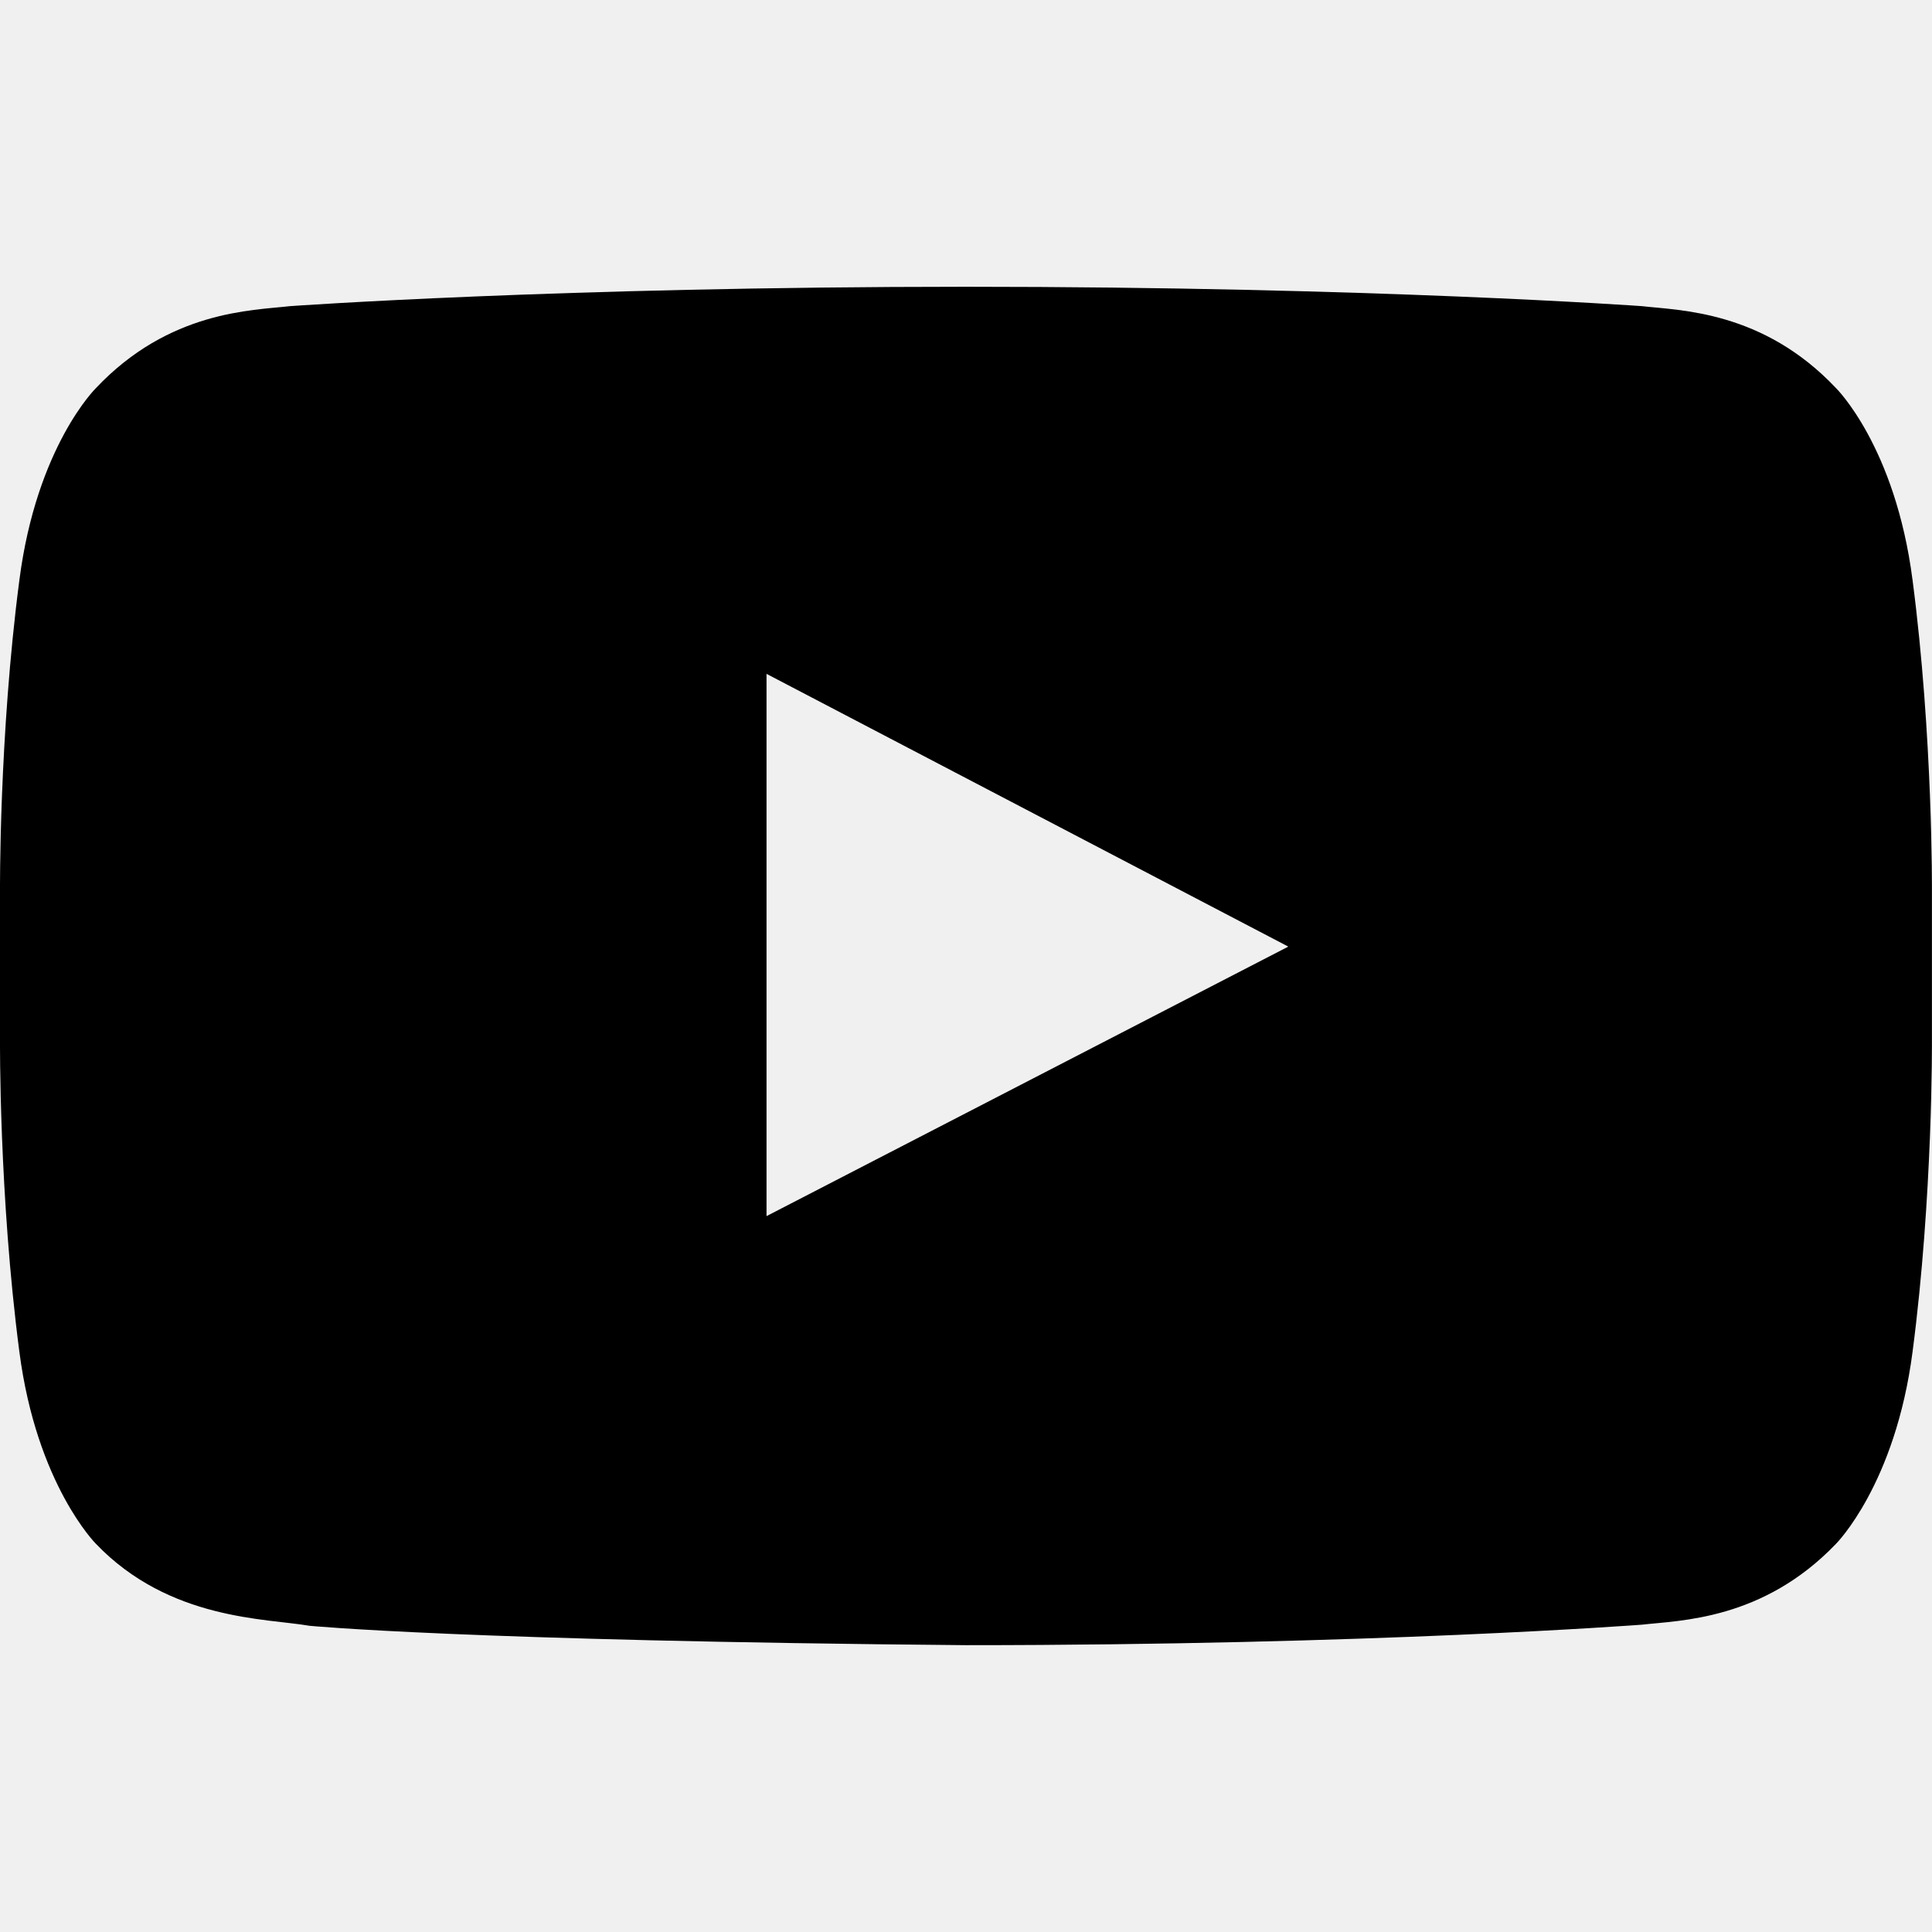
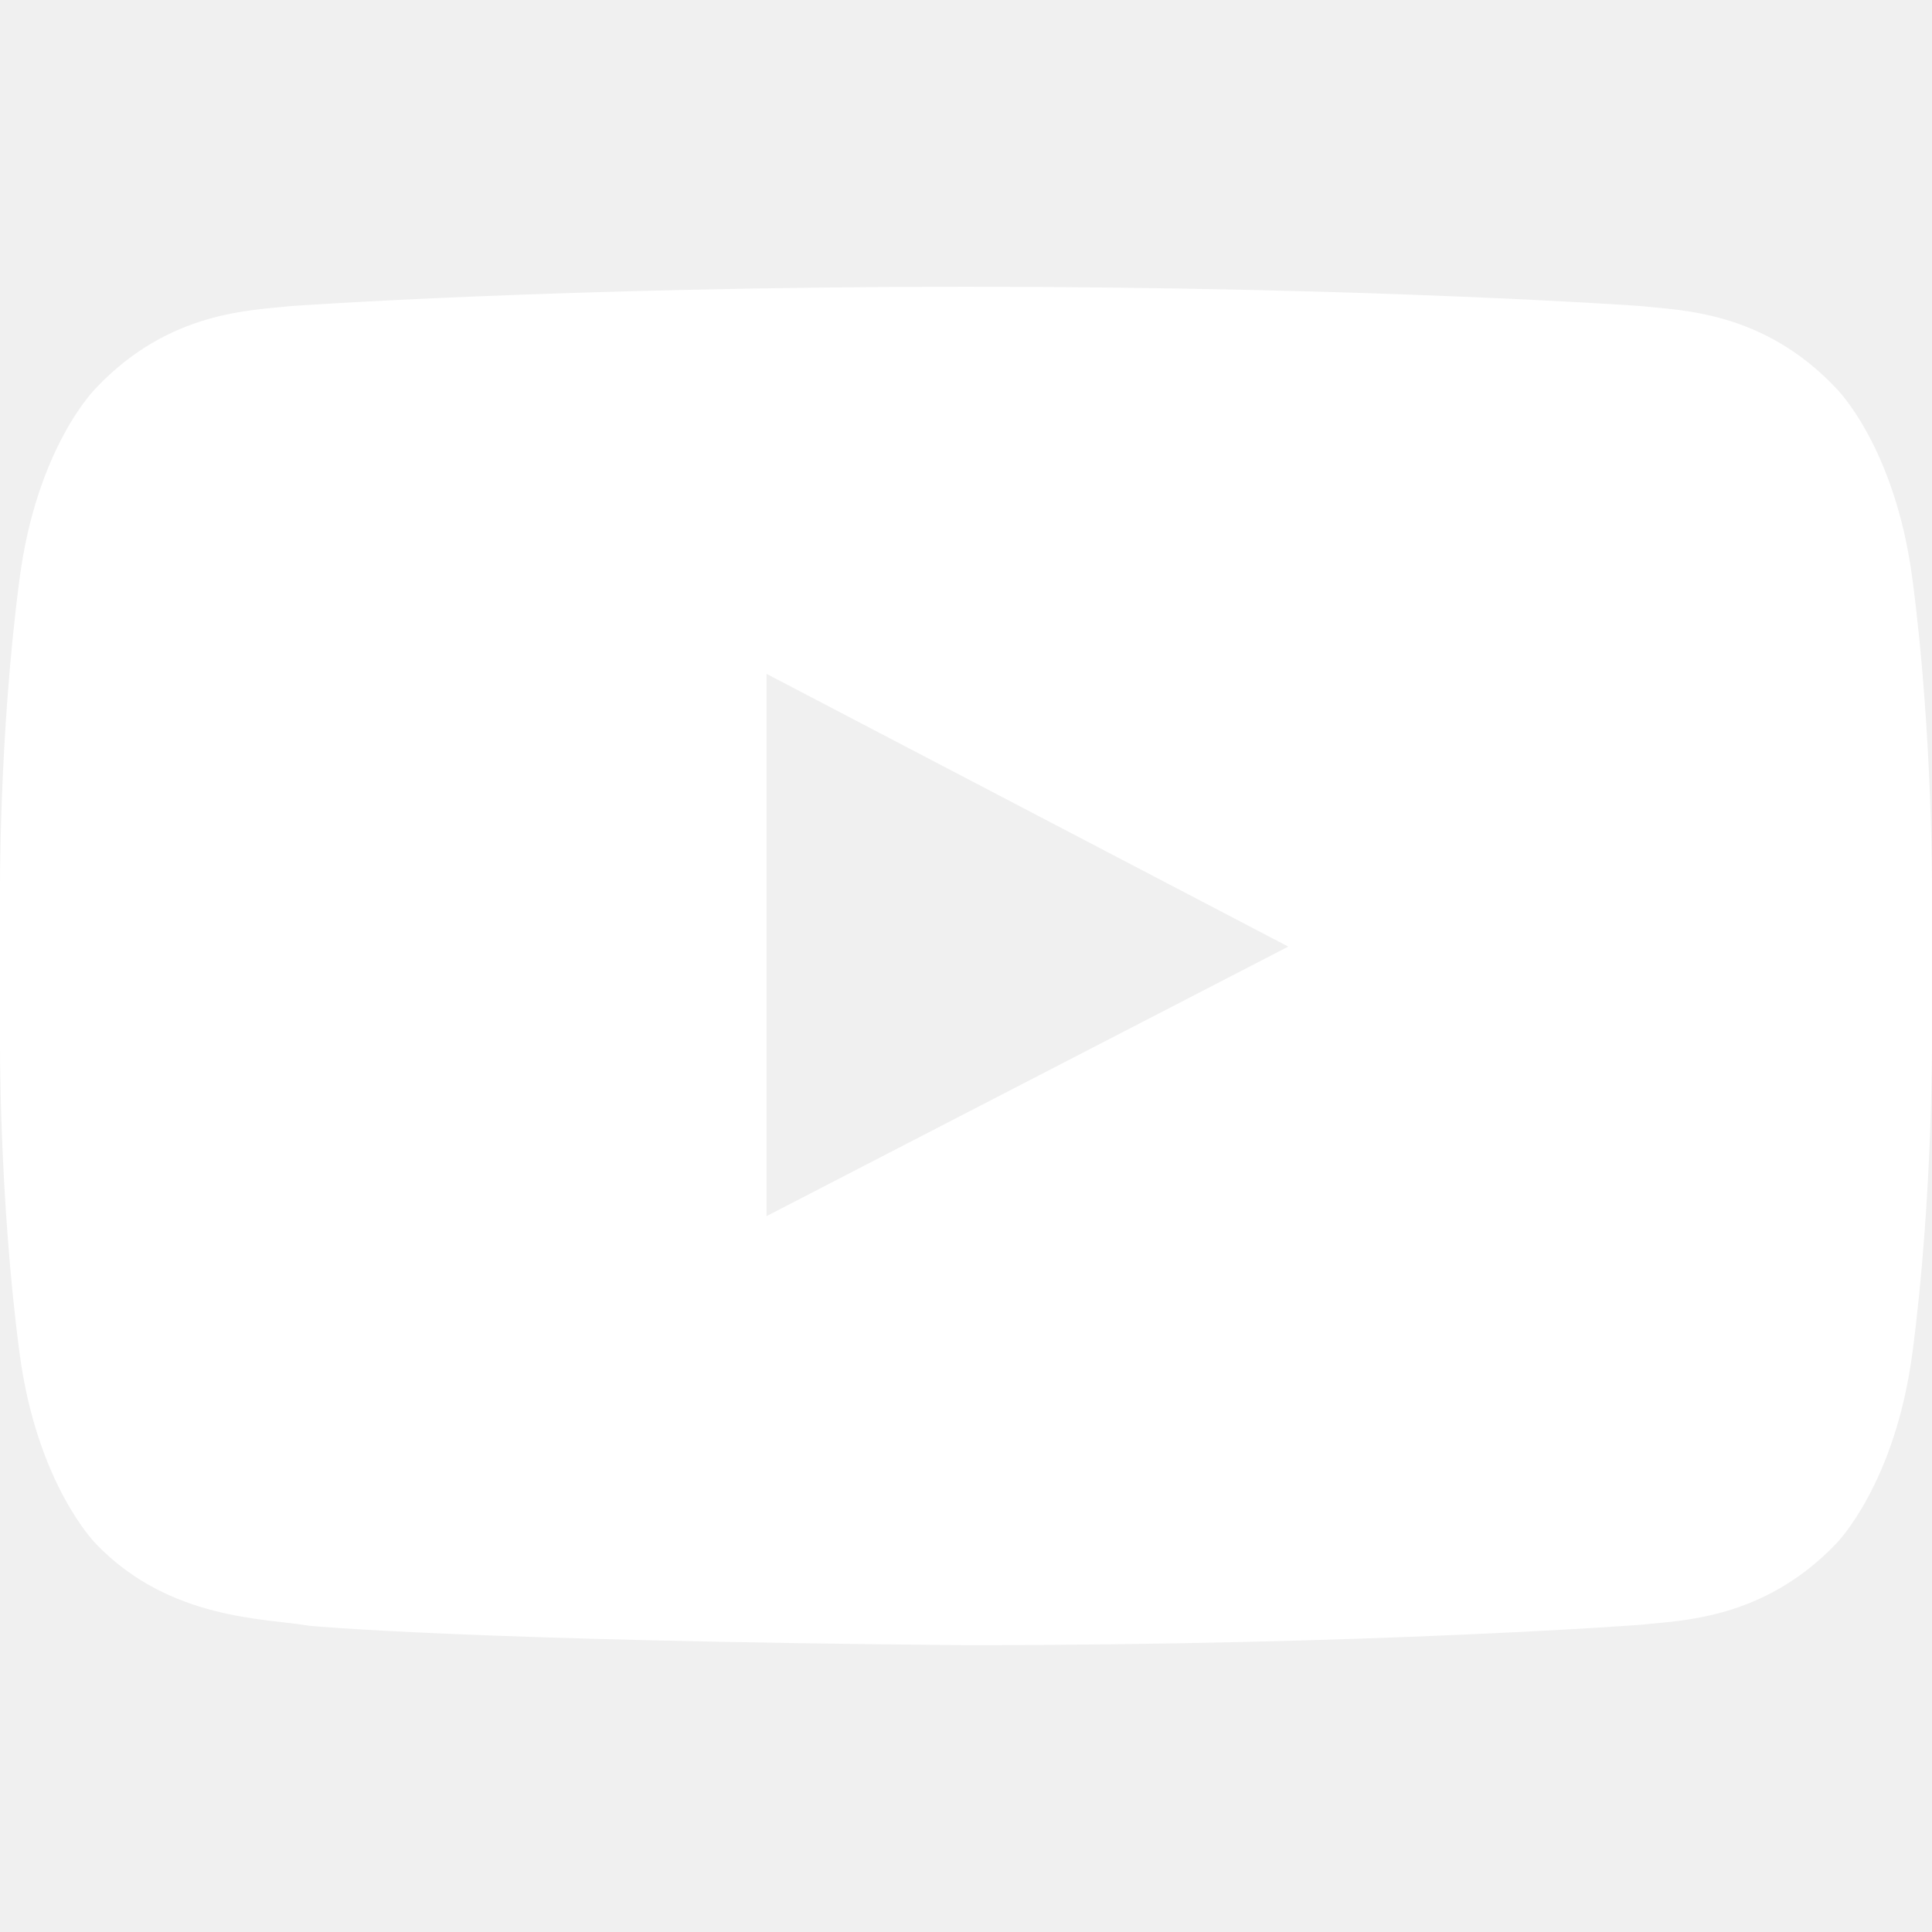
<svg xmlns="http://www.w3.org/2000/svg" version="1.1" width="28" height="28" viewBox="0 0 28 28">
-   <path d="M11.109 17.625l7.562-3.906-7.562-3.953v7.859zM14 4.156c5.891 0 9.797 0.281 9.797 0.281 0.547 0.063 1.75 0.063 2.812 1.188 0 0 0.859 0.844 1.109 2.781 0.297 2.266 0.281 4.531 0.281 4.531v2.125s0.016 2.266-0.281 4.531c-0.25 1.922-1.109 2.781-1.109 2.781-1.062 1.109-2.266 1.109-2.812 1.172 0 0-3.906 0.297-9.797 0.297v0c-7.281-0.063-9.516-0.281-9.516-0.281-0.625-0.109-2.031-0.078-3.094-1.188 0 0-0.859-0.859-1.109-2.781-0.297-2.266-0.281-4.531-0.281-4.531v-2.125s-0.016-2.266 0.281-4.531c0.25-1.937 1.109-2.781 1.109-2.781 1.062-1.125 2.266-1.125 2.812-1.188 0 0 3.906-0.281 9.797-0.281v0z" />
+   <path d="M11.109 17.625l7.562-3.906-7.562-3.953v7.859zM14 4.156c5.891 0 9.797 0.281 9.797 0.281 0.547 0.063 1.75 0.063 2.812 1.188 0 0 0.859 0.844 1.109 2.781 0.297 2.266 0.281 4.531 0.281 4.531v2.125s0.016 2.266-0.281 4.531c-0.25 1.922-1.109 2.781-1.109 2.781-1.062 1.109-2.266 1.109-2.812 1.172 0 0-3.906 0.297-9.797 0.297v0c-7.281-0.063-9.516-0.281-9.516-0.281-0.625-0.109-2.031-0.078-3.094-1.188 0 0-0.859-0.859-1.109-2.781-0.297-2.266-0.281-4.531-0.281-4.531v-2.125s-0.016-2.266 0.281-4.531c0.25-1.937 1.109-2.781 1.109-2.781 1.062-1.125 2.266-1.125 2.812-1.188 0 0 3.906-0.281 9.797-0.281v0z" fill="#ffffff" />
</svg>
